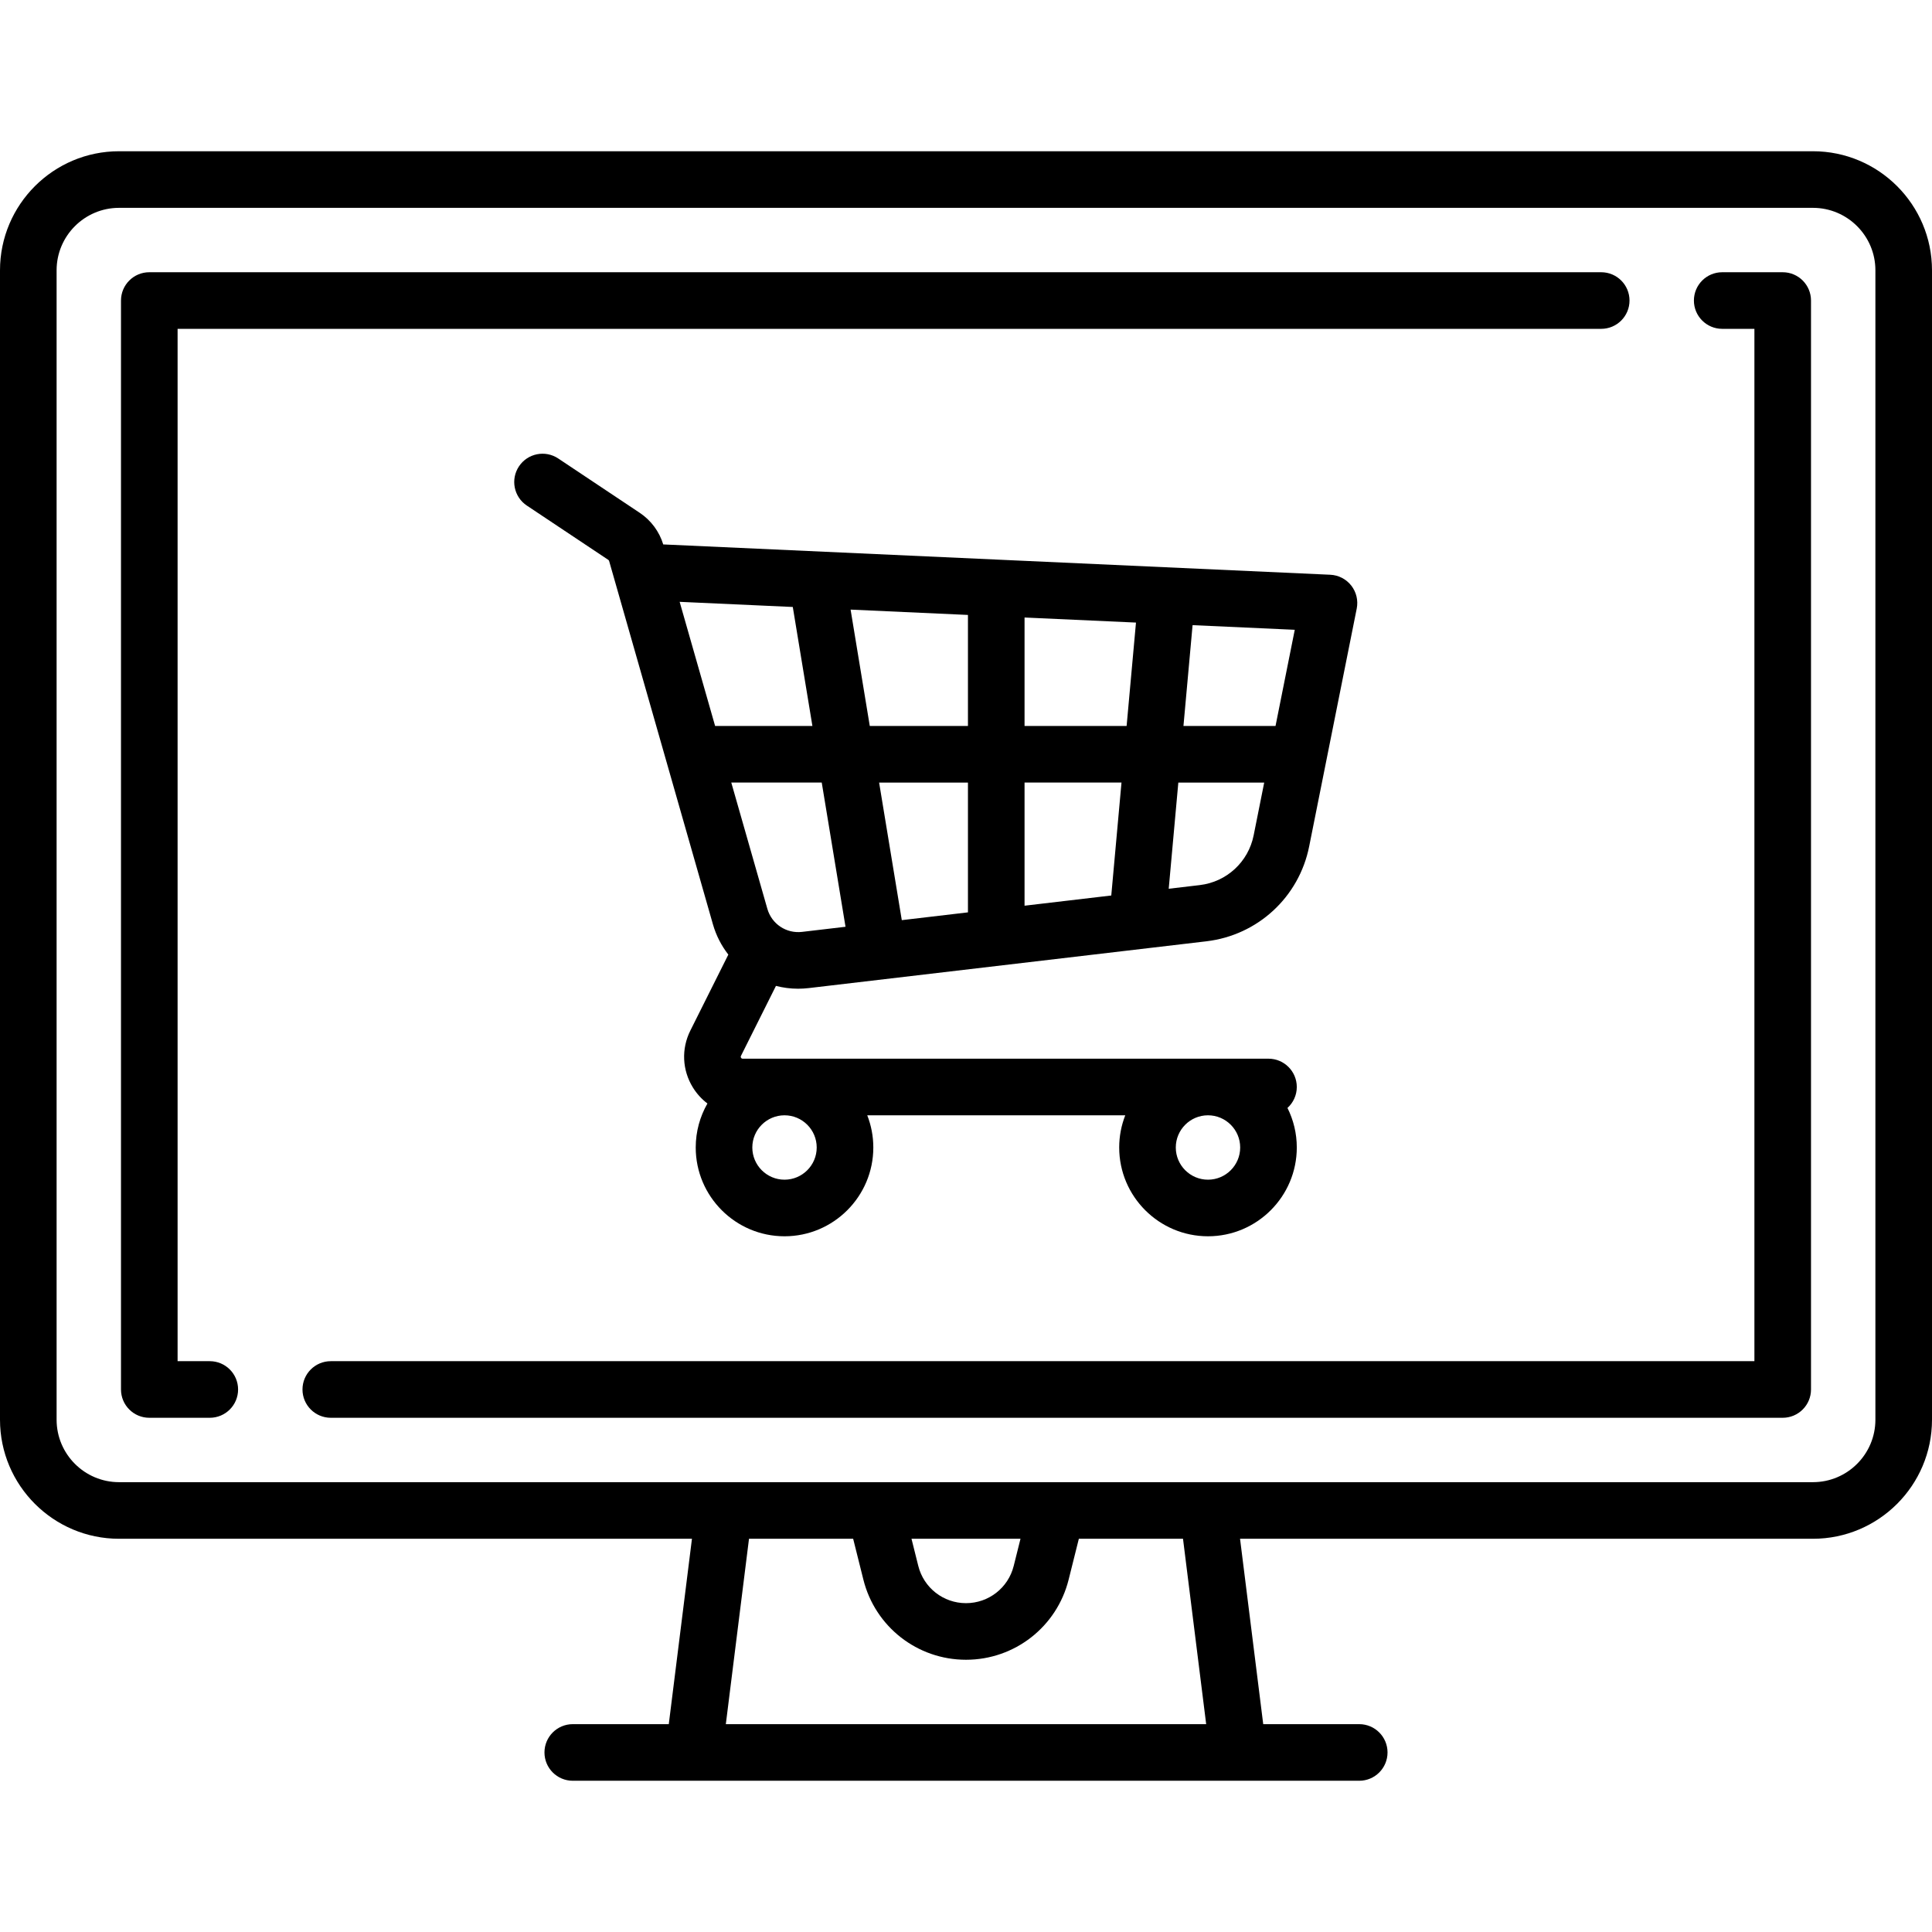
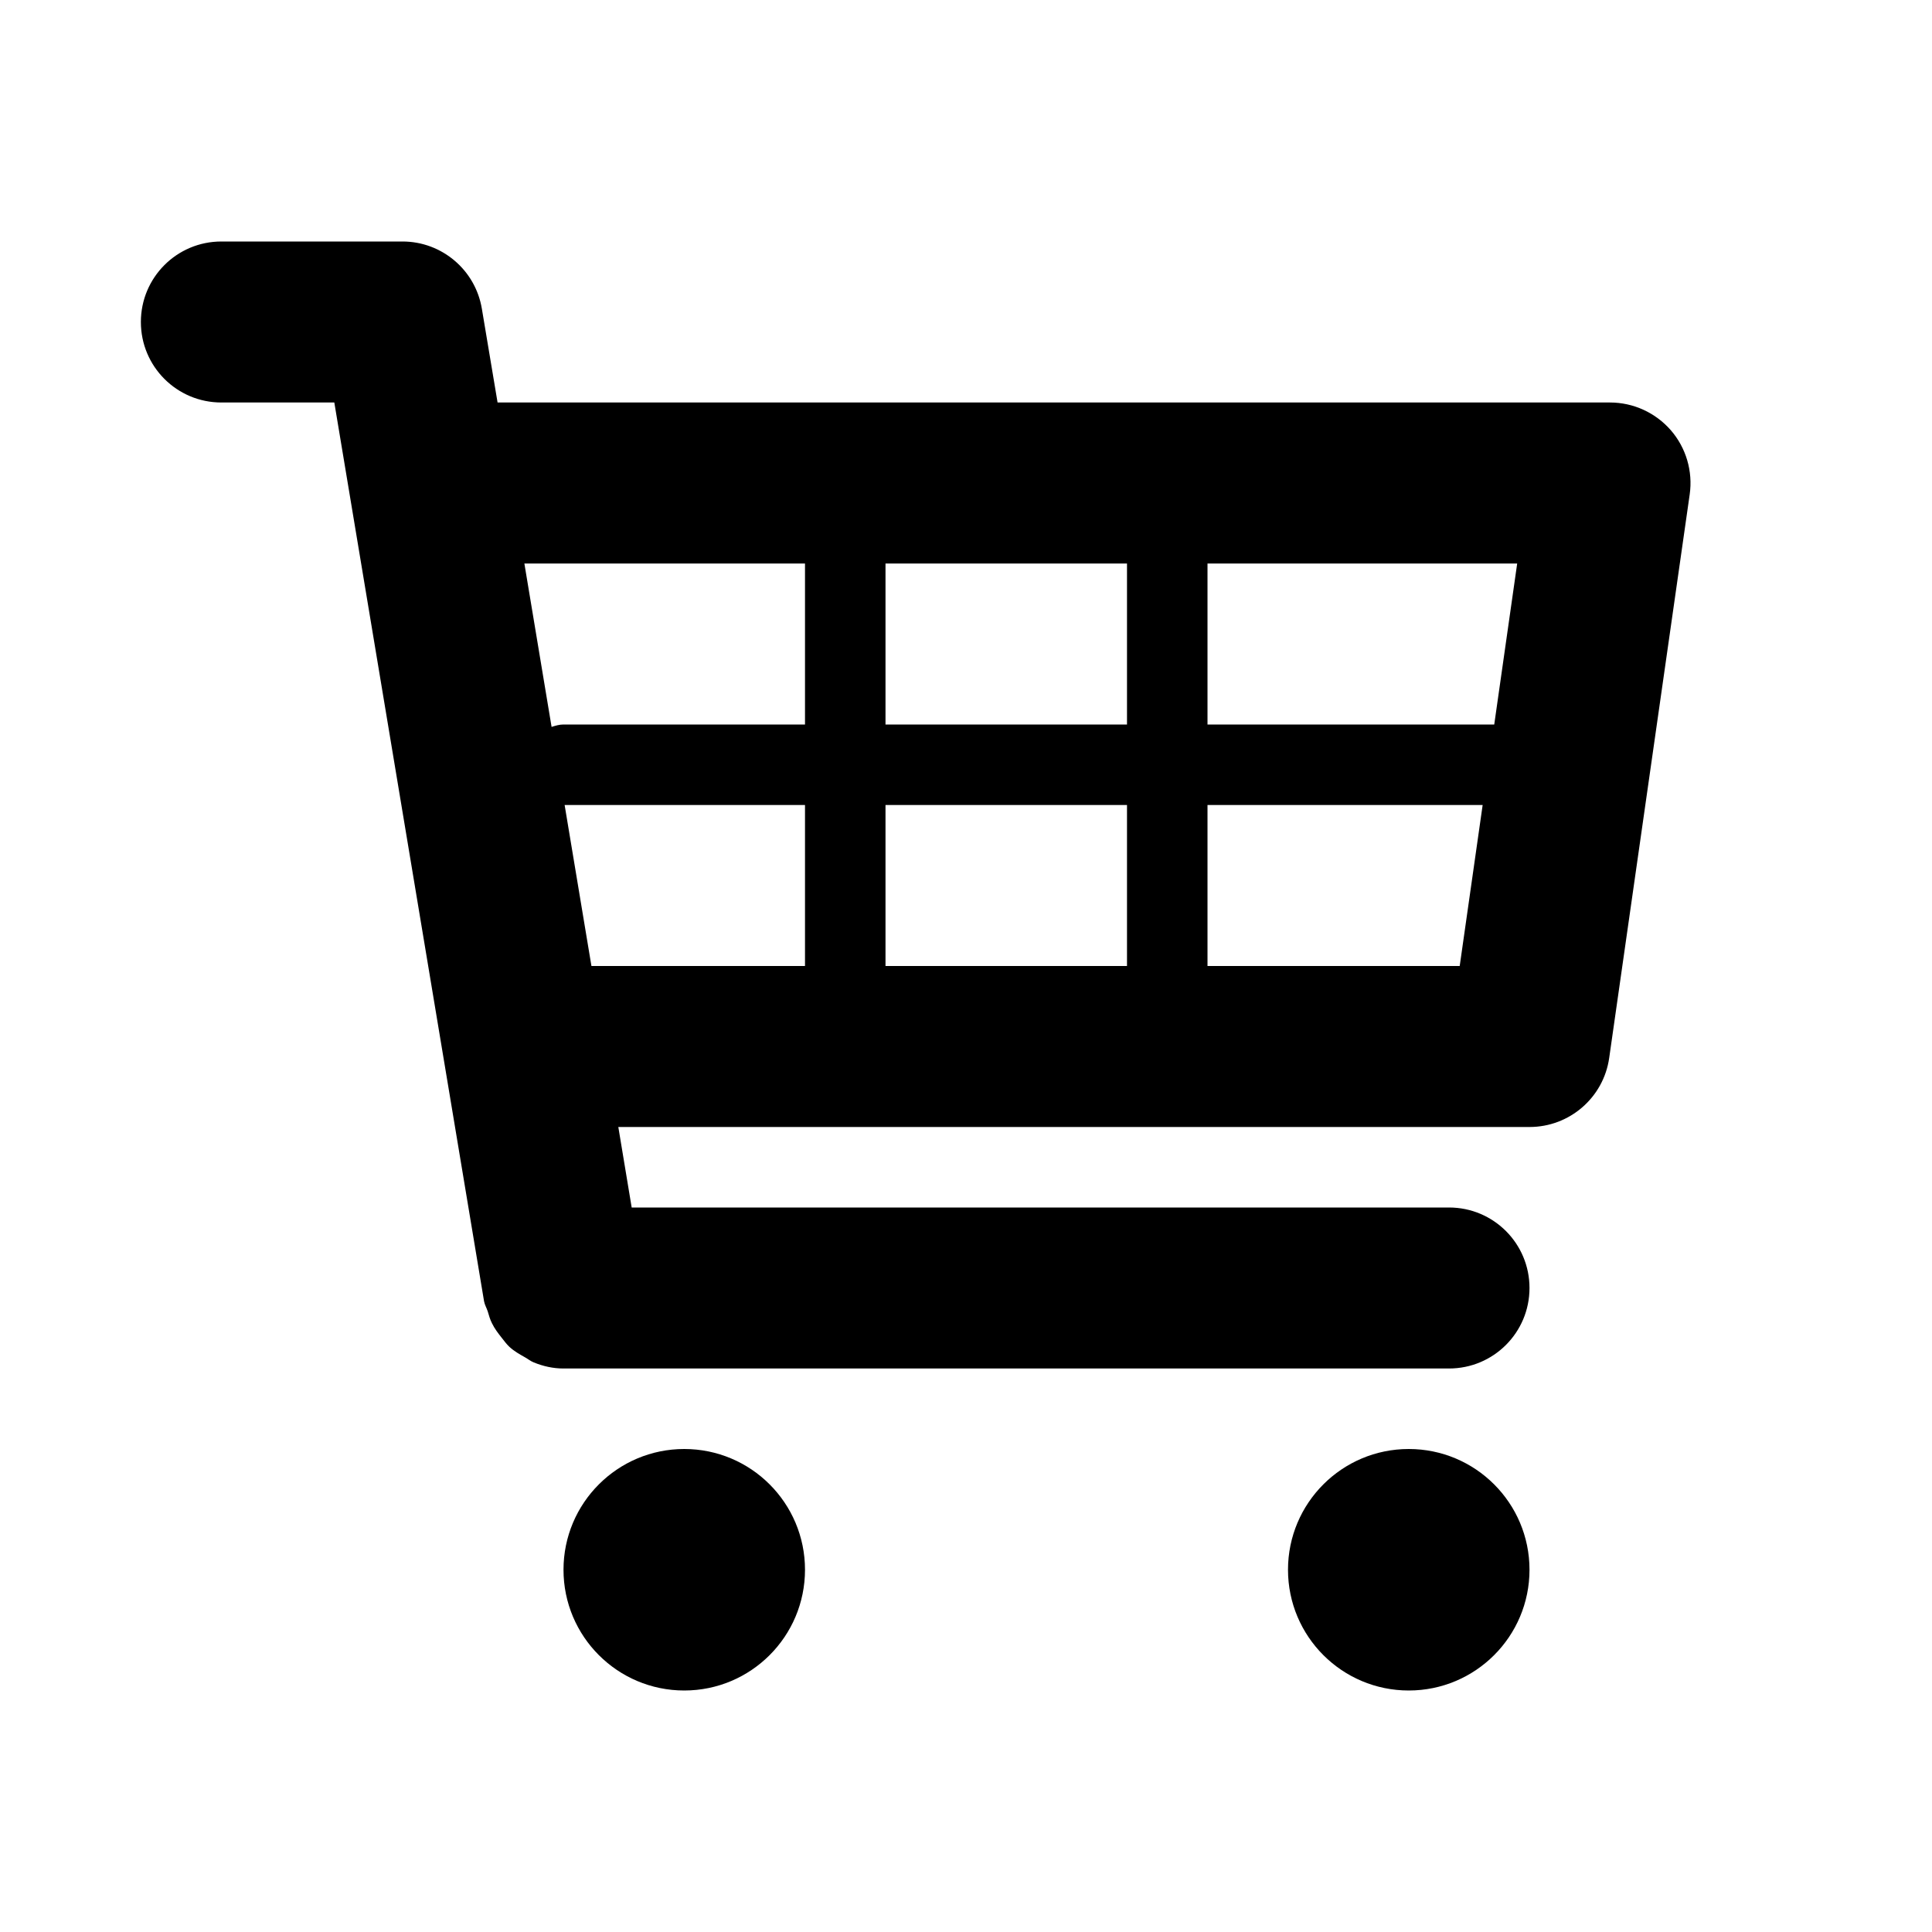
- <svg xmlns="http://www.w3.org/2000/svg" version="1.1" id="Capa_1" x="0px" y="0px" viewBox="0 0 512 512" style="enable-background:new 0 0 512 512;" xml:space="preserve">
-   <g>
+ <svg xmlns="http://www.w3.org/2000/svg" baseProfile="tiny" height="24px" version="1.2" viewBox="0 0 24 24" width="24px" xml:space="preserve">
+   <g id="Layer_1">
    <g>
-       <path d="M480.451,40.081H31.549C14.152,40.081,0,54.233,0,71.629v304.613c0,17.396,14.152,31.548,31.549,31.548h151.826    l-6.141,49.129H151.79c-4.143,0-7.5,3.358-7.5,7.5c0,4.142,3.357,7.5,7.5,7.5h208.42c4.143,0,7.5-3.358,7.5-7.5    c0-4.142-3.357-7.5-7.5-7.5h-25.443l-6.142-49.129h151.826c17.396,0,31.549-14.152,31.549-31.548V71.629    C512,54.233,497.848,40.081,480.451,40.081z M192.351,456.919l6.142-49.129h27.603l2.708,10.83    c3.126,12.503,14.31,21.234,27.197,21.234c12.887,0,24.071-8.731,27.197-21.234l2.708-10.83h27.603l6.14,49.129H192.351z     M241.557,407.79h28.885l-1.798,7.192c-1.453,5.813-6.652,9.872-12.645,9.872s-11.191-4.06-12.645-9.872L241.557,407.79z     M497,376.242L497,376.242c0,9.125-7.424,16.548-16.549,16.548H31.549c-9.125,0-16.549-7.423-16.549-16.548V71.629    c0-9.125,7.424-16.548,16.549-16.548h448.902c9.125,0,16.549,7.423,16.549,16.548V376.242z" />
+       <path d="M20.756,5.345C20.565,5.126,20.29,5,20,5H6.181L5.986,3.836C5.906,3.354,5.489,3,5,3H2.75c-0.553,0-1,0.447-1,1    s0.447,1,1,1h1.403l1.86,11.164c0.008,0.045,0.031,0.082,0.045,0.124c0.016,0.053,0.029,0.103,0.054,0.151    c0.032,0.066,0.075,0.122,0.12,0.179c0.031,0.039,0.059,0.078,0.095,0.112c0.058,0.054,0.125,0.092,0.193,0.13    c0.038,0.021,0.071,0.049,0.112,0.065C6.748,16.972,6.87,17,6.999,17C7,17,18,17,18,17c0.553,0,1-0.447,1-1s-0.447-1-1-1H7.847    l-0.166-1H19c0.498,0,0.92-0.366,0.99-0.858l1-7C21.031,5.854,20.945,5.563,20.756,5.345z M18.847,7l-0.285,2H15V7H18.847z M14,7    v2h-3V7H14z M14,10v2h-3v-2H14z M10,7v2H7C6.947,9,6.899,9.015,6.852,9.03L6.514,7H10z M7.014,10H10v2H7.347L7.014,10z M15,12v-2    h3.418l-0.285,2H15z" />
+       <circle cx="8.5" cy="19.5" r="1.5" />
+       <circle cx="17.5" cy="19.5" r="1.5" />
    </g>
  </g>
-   <g>
-     <g>
-       <path d="M424.338,72.146H39.564c-4.143,0-7.5,3.357-7.5,7.5v288.58c0,4.143,3.357,7.5,7.5,7.5h16.033c4.143,0,7.5-3.357,7.5-7.5    c0.001-4.142-3.357-7.5-7.499-7.5h-8.533V87.146h377.273c4.143,0,7.5-3.358,7.5-7.5C431.838,75.503,428.481,72.146,424.338,72.146    z" />
-     </g>
-   </g>
-   <g>
-     <g>
-       <path d="M472.436,72.146h-16.033c-4.143,0-7.5,3.357-7.5,7.5c0,4.142,3.357,7.5,7.5,7.5h8.533v273.58H87.662    c-4.143,0-7.5,3.358-7.5,7.5c0,4.143,3.357,7.5,7.5,7.5h384.773c4.143,0,7.5-3.357,7.5-7.5V79.646    C479.936,75.503,476.578,72.146,472.436,72.146z" />
-     </g>
-   </g>
-   <g>
-     <g>
-       <path d="M358.1,155.184c-1.348-1.723-3.381-2.771-5.565-2.87l-176.354-8.017c-0.138-0.006-0.273-0.009-0.412-0.007    c-1.044-3.427-3.25-6.399-6.236-8.391l-21.597-14.398c-3.446-2.297-8.103-1.366-10.4,2.081c-2.297,3.447-1.366,8.103,2.08,10.4    l21.596,14.396c0.102,0.068,0.177,0.171,0.211,0.289l27.509,96.281c0.858,3.002,2.27,5.7,4.083,8.03l-10.065,20.13    c-2.423,4.845-2.169,10.488,0.679,15.096c1.033,1.671,2.343,3.094,3.848,4.234c-1.97,3.439-3.103,7.417-3.103,11.657    c0,12.976,10.557,23.532,23.532,23.532c12.975,0,23.532-10.557,23.532-23.532c0-3.009-0.574-5.885-1.608-8.532h68.377    c-1.034,2.647-1.608,5.523-1.608,8.532c0,12.976,10.557,23.532,23.532,23.532c12.975,0,23.532-10.557,23.532-23.532    c0-3.764-0.893-7.321-2.471-10.479c1.514-1.372,2.471-3.348,2.471-5.553c0-4.142-3.357-7.5-7.5-7.5H196.825    c-0.107,0-0.288,0-0.439-0.245c-0.151-0.244-0.07-0.405-0.022-0.502l9.272-18.543c1.887,0.485,3.853,0.747,5.865,0.747    c0.927,0,1.863-0.055,2.805-0.165l105.386-12.398c13.611-1.602,24.562-11.706,27.25-25.146l12.606-63.034    C359.977,159.132,359.448,156.907,358.1,155.184z M320.129,295.565c4.705,0,8.532,3.828,8.532,8.532    c0,4.705-3.827,8.532-8.532,8.532s-8.532-3.827-8.532-8.532S315.424,295.565,320.129,295.565z M207.904,295.565    c4.705,0,8.532,3.827,8.532,8.532c0,4.705-3.827,8.532-8.532,8.532c-4.705,0-8.532-3.827-8.532-8.532    S203.199,295.565,207.904,295.565z M189.512,192.387l-9.399-32.895l29.985,1.363l5.199,31.532H189.512z M212.554,246.958    c-4.182,0.492-8.047-2.087-9.201-6.13l-9.555-33.441h23.972l6.301,38.216L212.554,246.958z M256.517,241.786l-17.532,2.063    l-6.011-36.461h23.543V241.786z M256.517,192.387H230.5l-5.084-30.835l31.101,1.414V192.387z M294.499,237.317l-22.982,2.704    v-32.634h25.691L294.499,237.317z M298.566,192.387h-27.049v-28.74l29.529,1.342L298.566,192.387z M332.232,221.371    c-1.41,7.048-7.154,12.349-14.293,13.189l-8.217,0.967l2.547-28.139h22.759L332.232,221.371z M338.029,192.387h-24.401    l2.418-26.716l27.08,1.231L338.029,192.387z" />
-     </g>
-   </g>
-   <g>
- </g>
-   <g>
- </g>
-   <g>
- </g>
-   <g>
- </g>
-   <g>
- </g>
-   <g>
- </g>
-   <g>
- </g>
-   <g>
- </g>
-   <g>
- </g>
-   <g>
- </g>
-   <g>
- </g>
-   <g>
- </g>
-   <g>
- </g>
-   <g>
- </g>
-   <g>
- </g>
</svg>
